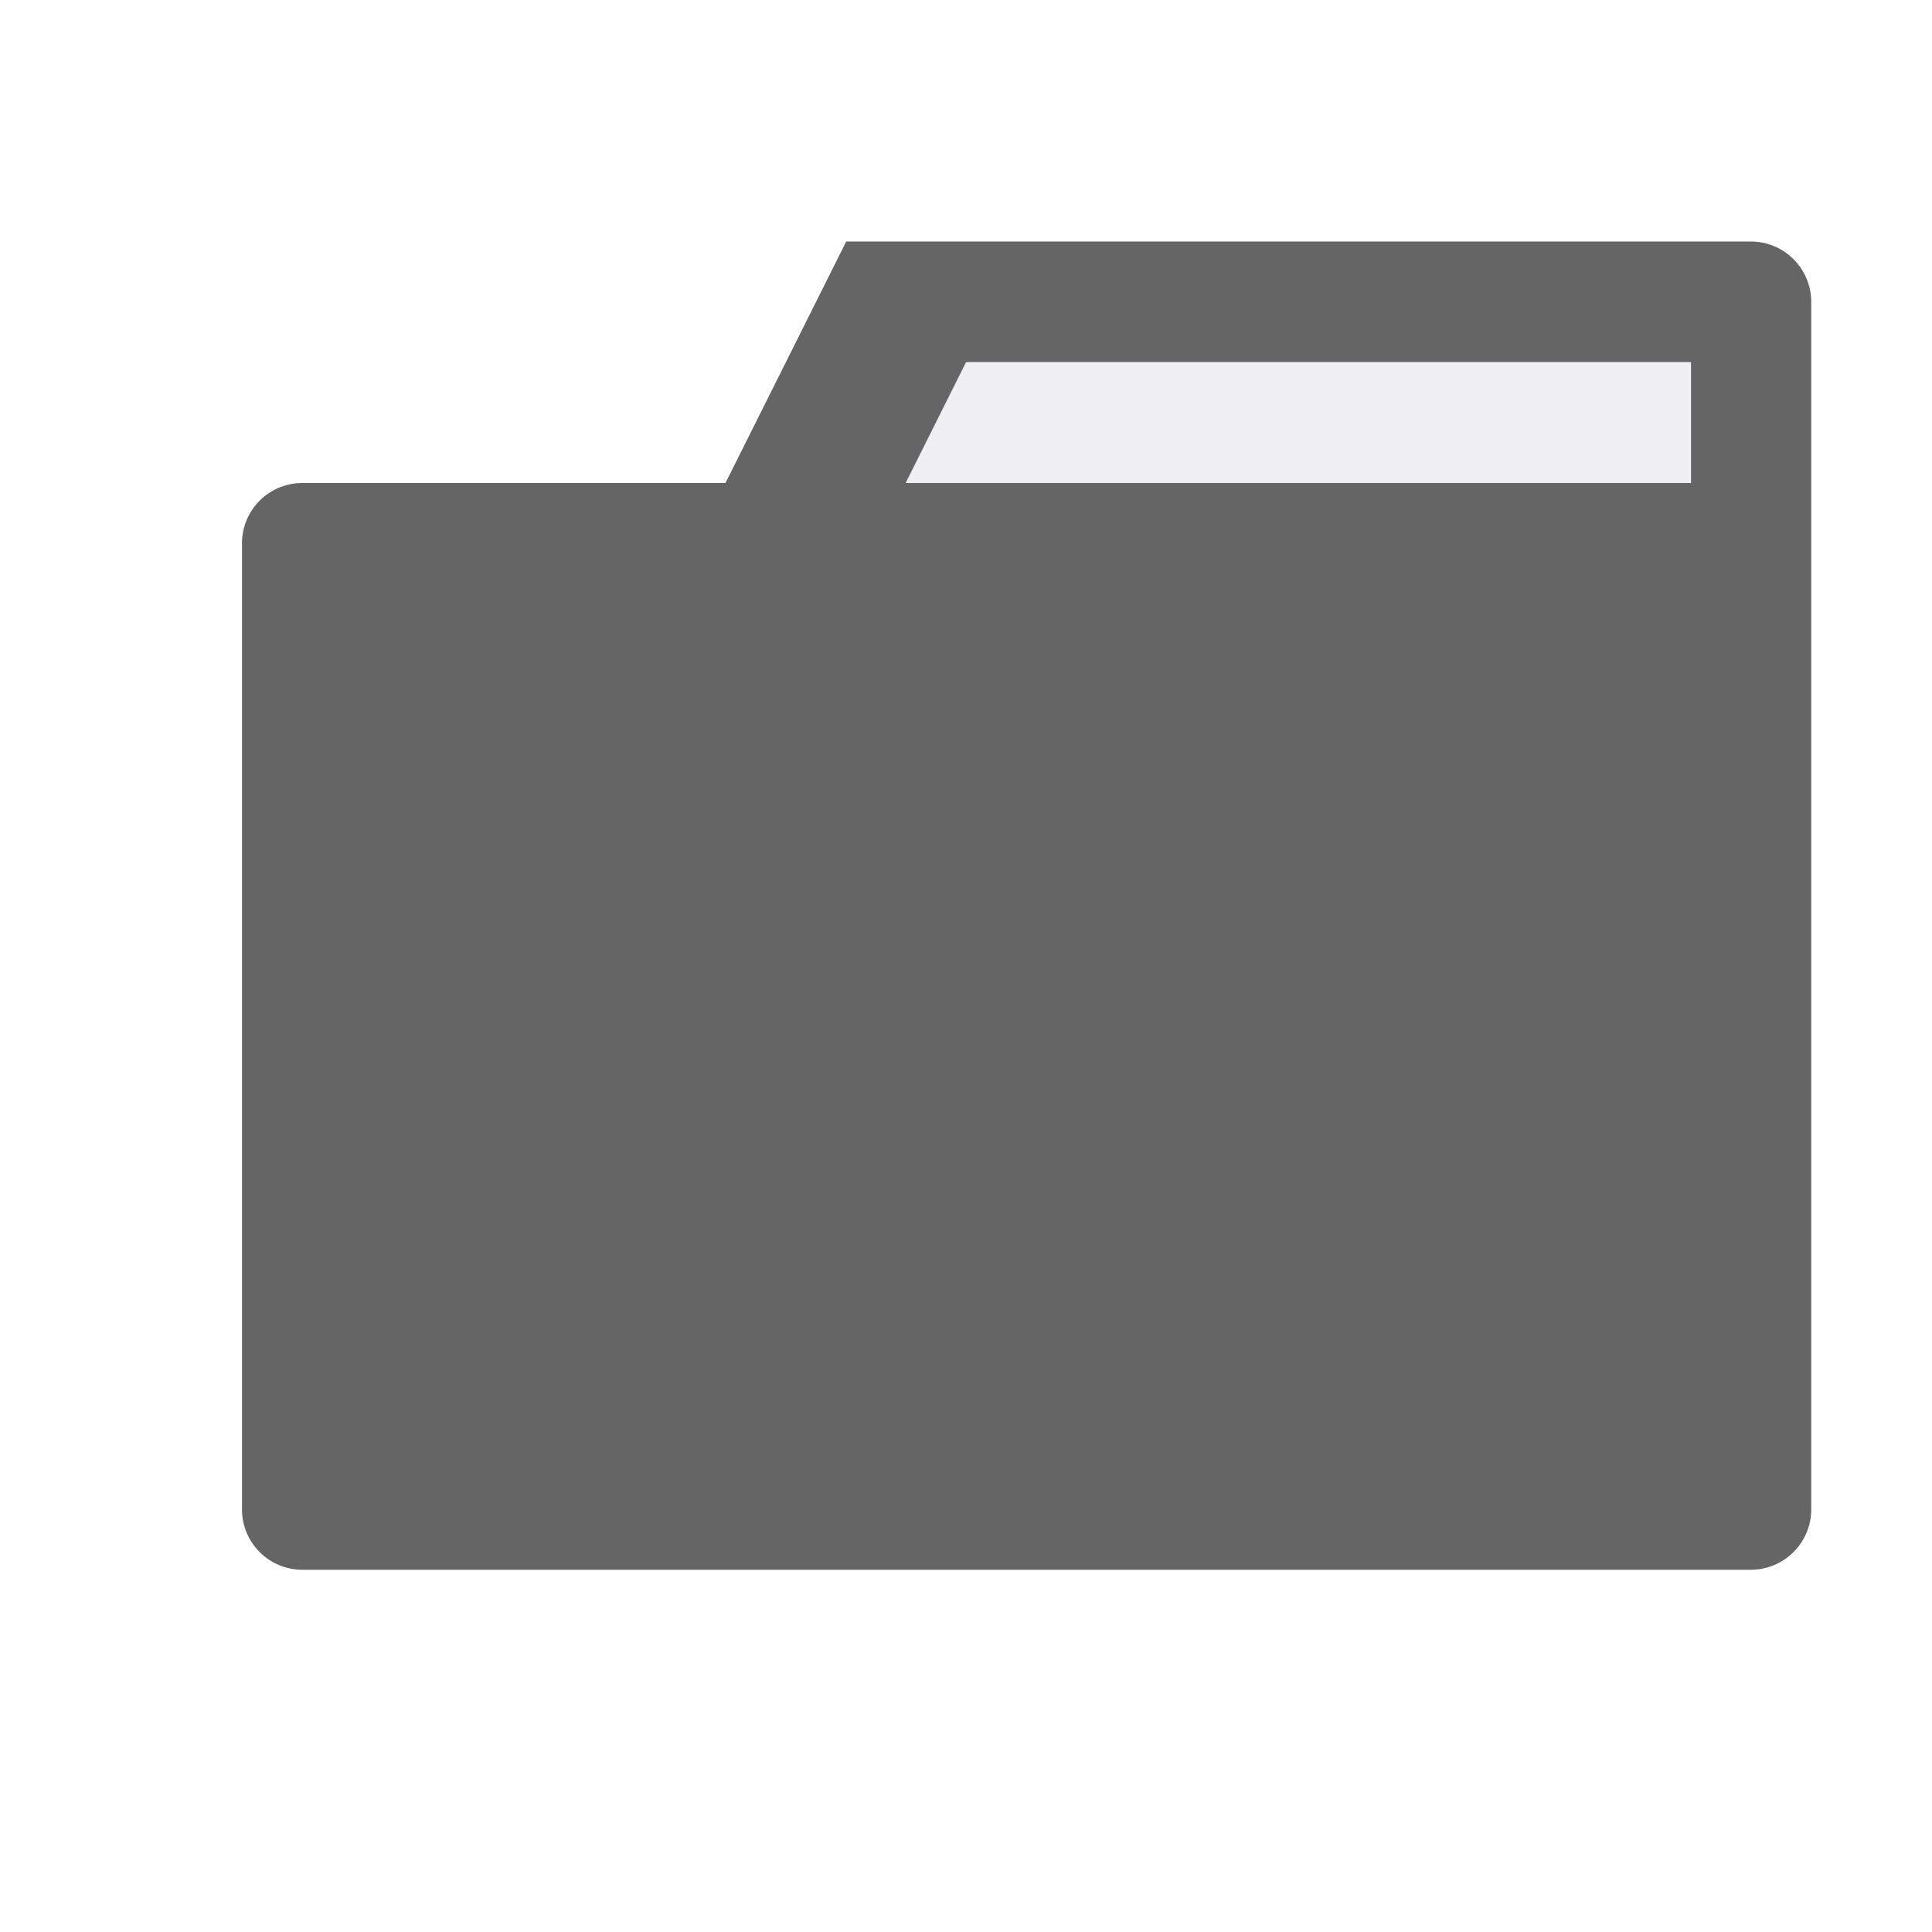
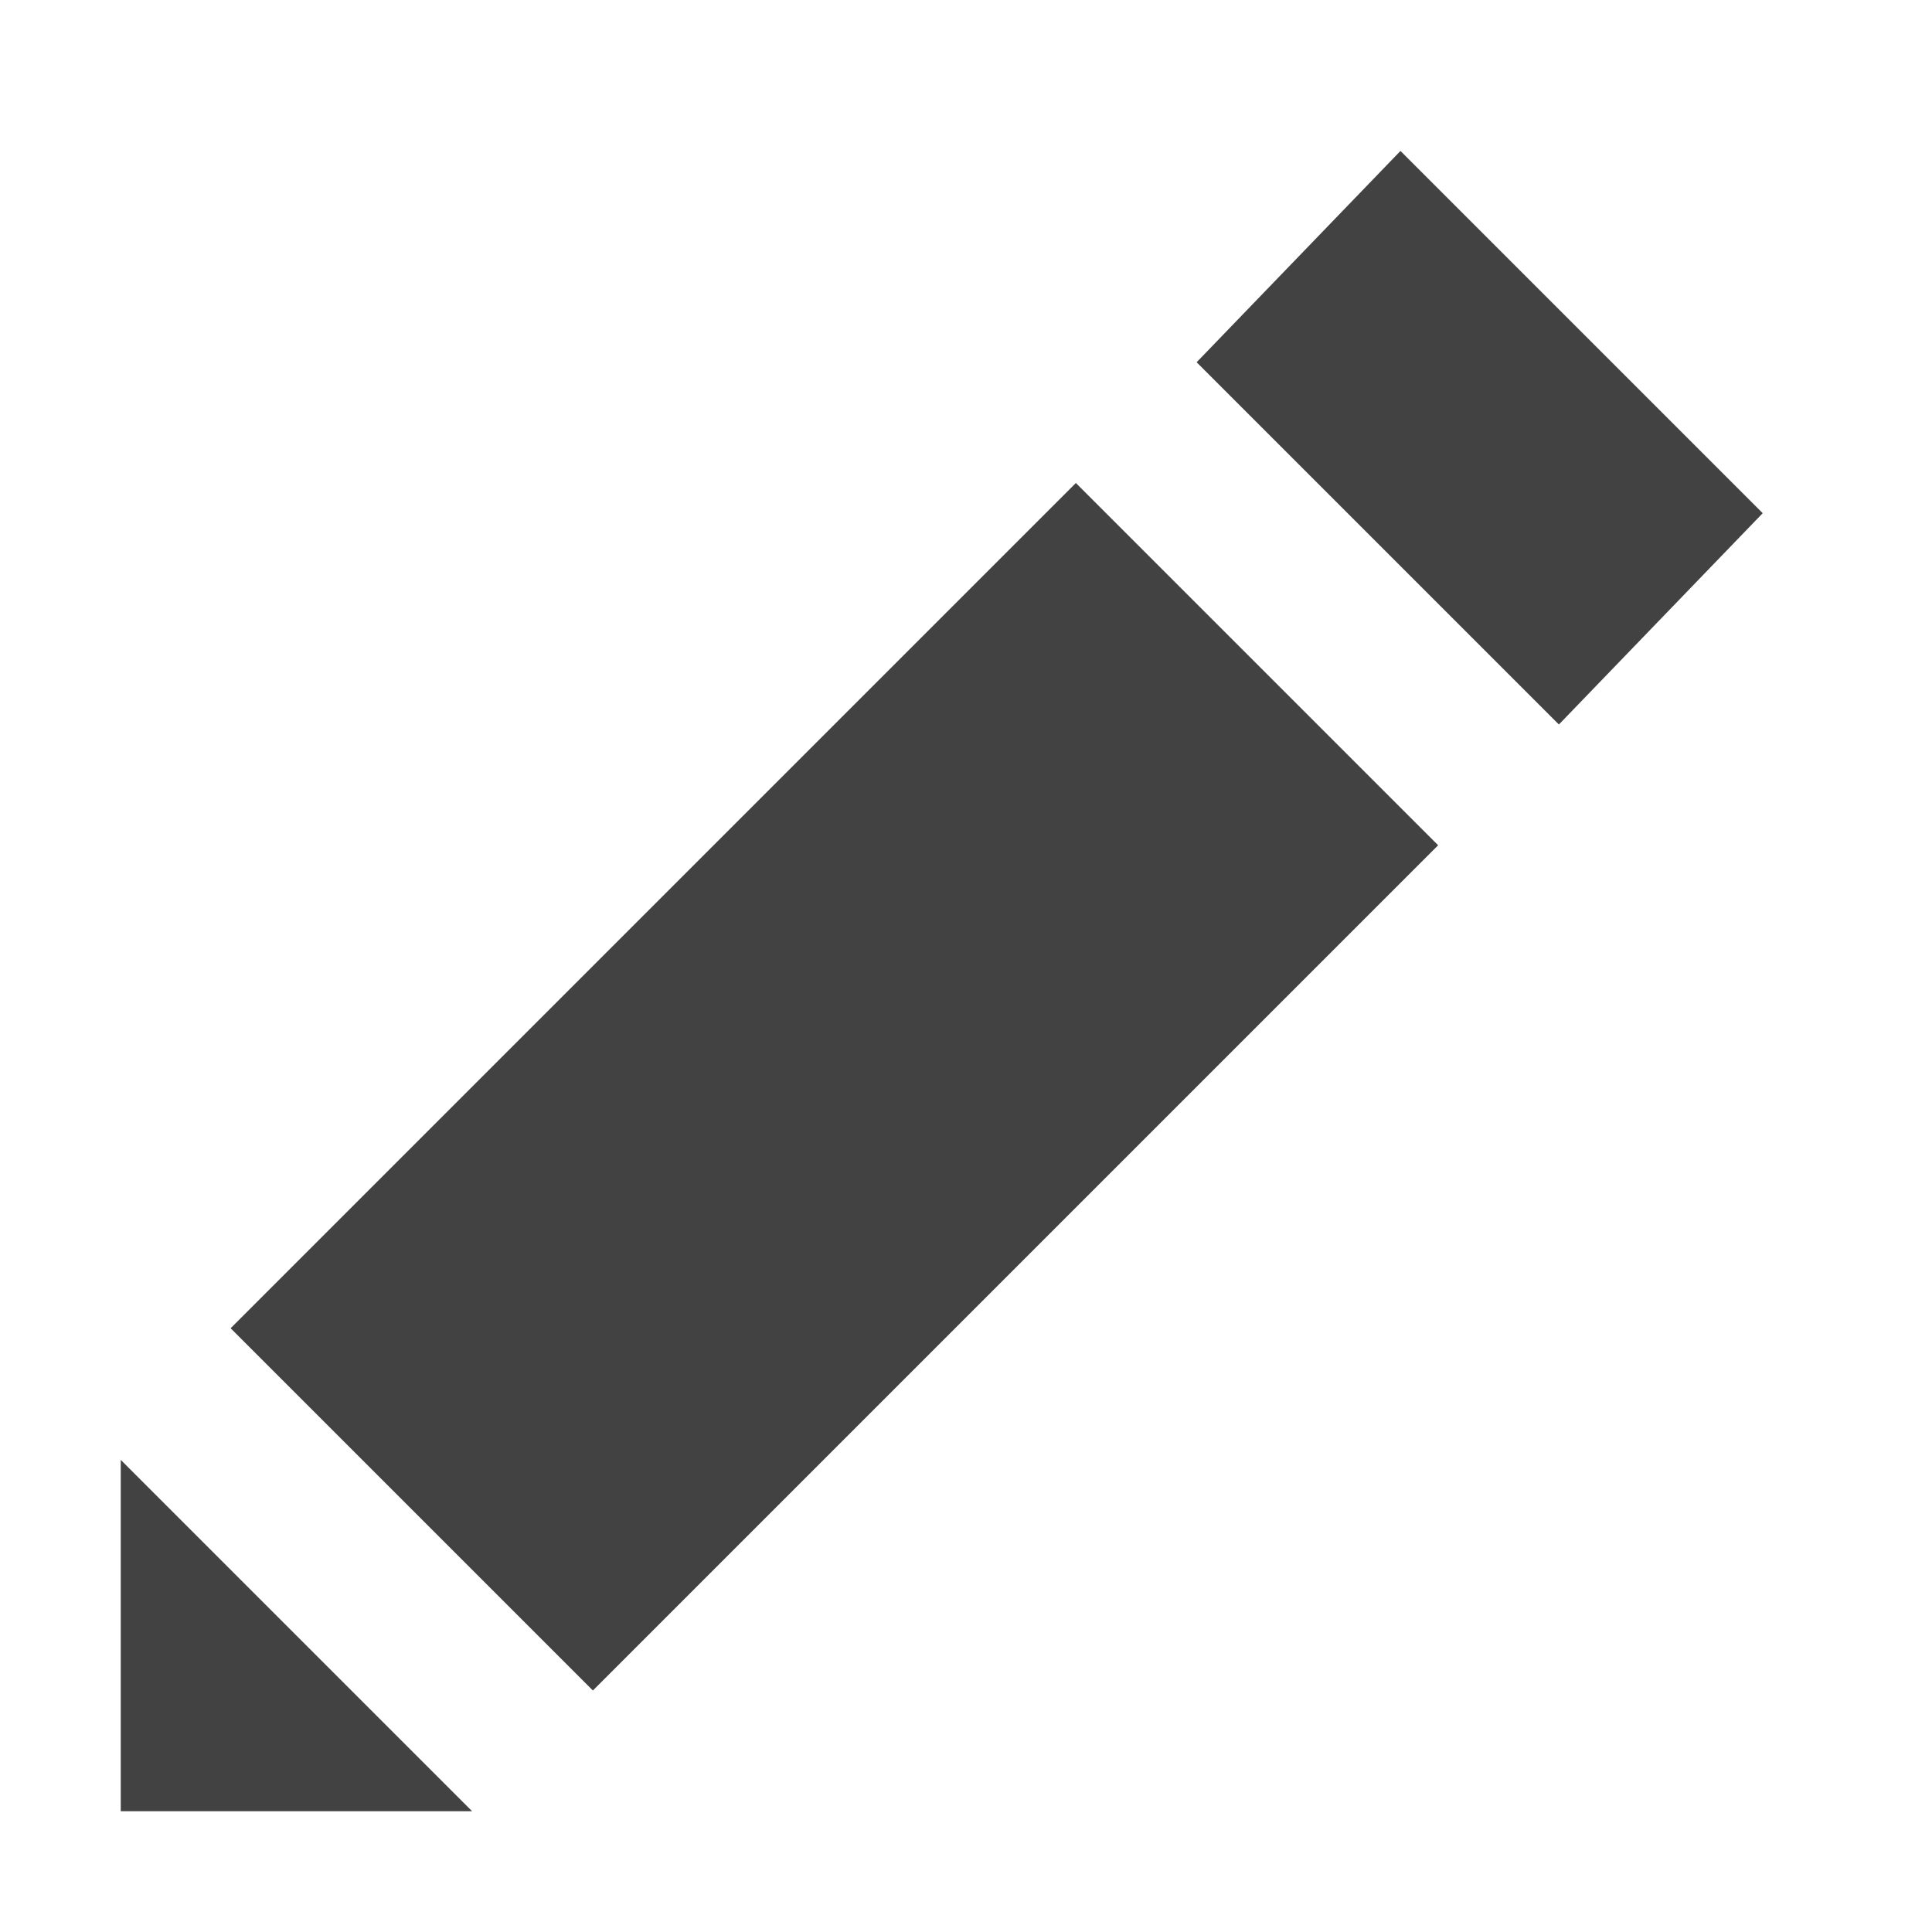
<svg xmlns="http://www.w3.org/2000/svg" width="16" height="16">
-   <style type="text/css">.icon-canvas-transparent{opacity:0;fill:#F6F6F6;} .icon-vs-out{opacity:0;fill:#F6F6F6;} .icon-vs-fg{fill:#F0EFF1;} .icon-folder{fill:#656565;}</style>
+   <style type="text/css">.icon-canvas-transparent{opacity:0;fill:#F6F6F6;} .icon-vs-out{fill:#F6F6F6;} .icon-vs-bg{fill:#424242;}</style>
  <path class="icon-canvas-transparent" d="M16 16h-16v-16h16v16z" id="canvas" />
-   <path class="icon-vs-out" d="M16 2.5v10c0 .827-.673 1.5-1.5 1.5h-11.996c-.827 0-1.5-.673-1.5-1.5v-8c0-.827.673-1.5 1.5-1.5h2.886l1-2h8.11c.827 0 1.5.673 1.5 1.5z" id="outline" />
-   <path class="icon-folder" d="M14.5 2h-7.492l-1 2h-3.504c-.277 0-.5.224-.5.5v8c0 .276.223.5.5.5h11.996c.275 0 .5-.224.5-.5v-10c0-.276-.225-.5-.5-.5zm-.496 2h-6.496l.5-1h5.996v1z" id="iconBg" />
-   <path class="icon-vs-fg" d="M14 3v1h-6.5l.5-1h6z" id="iconFg" />
+   <path class="icon-vs-out" d="M16 4.28l-11.673 11.72h-4.327v-4.406l11.477-11.594h.308l4.215 4.237v.043z" id="outline" style="display: none;" />
+   <path class="icon-vs-bg" d="M14.598 4.25l-1.688 1.75-3-3 1.688-1.75 3 3zm-5.688-.25l-7 7 3 3 7-7-3-3zm-7.91 8.09v2.91h2.91l-2.91-2.91z" id="iconBg" />
</svg>
